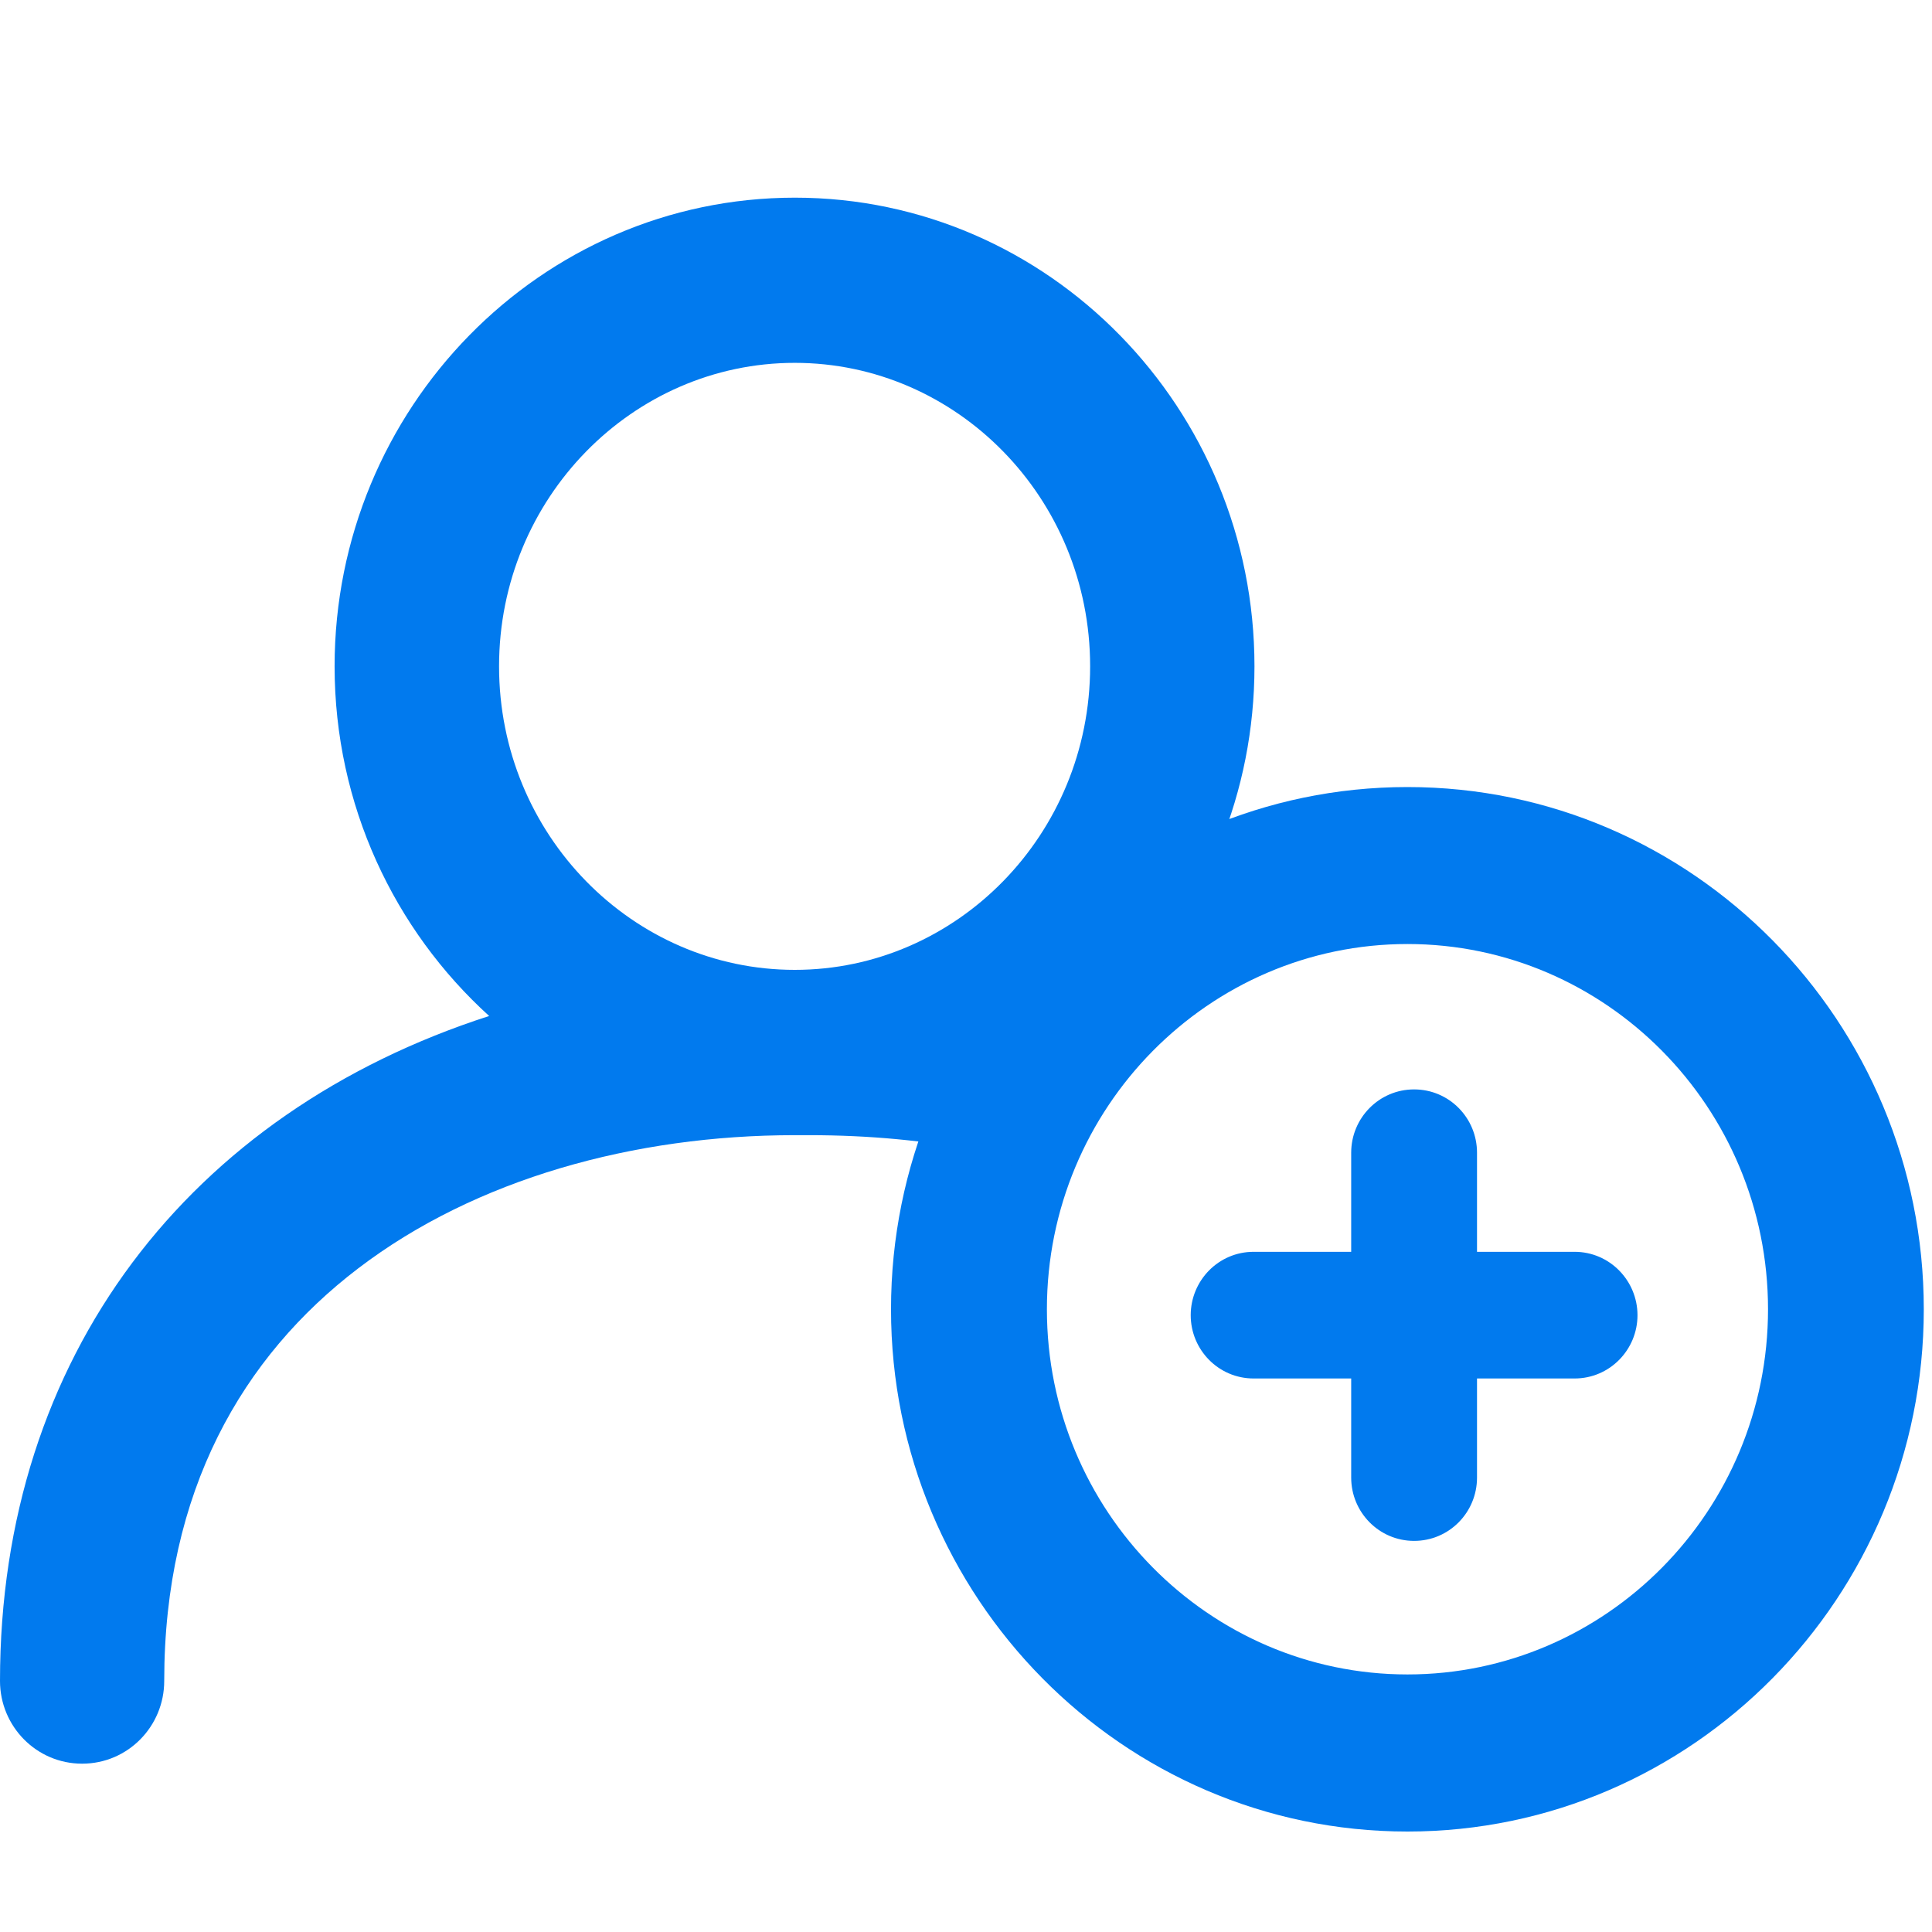
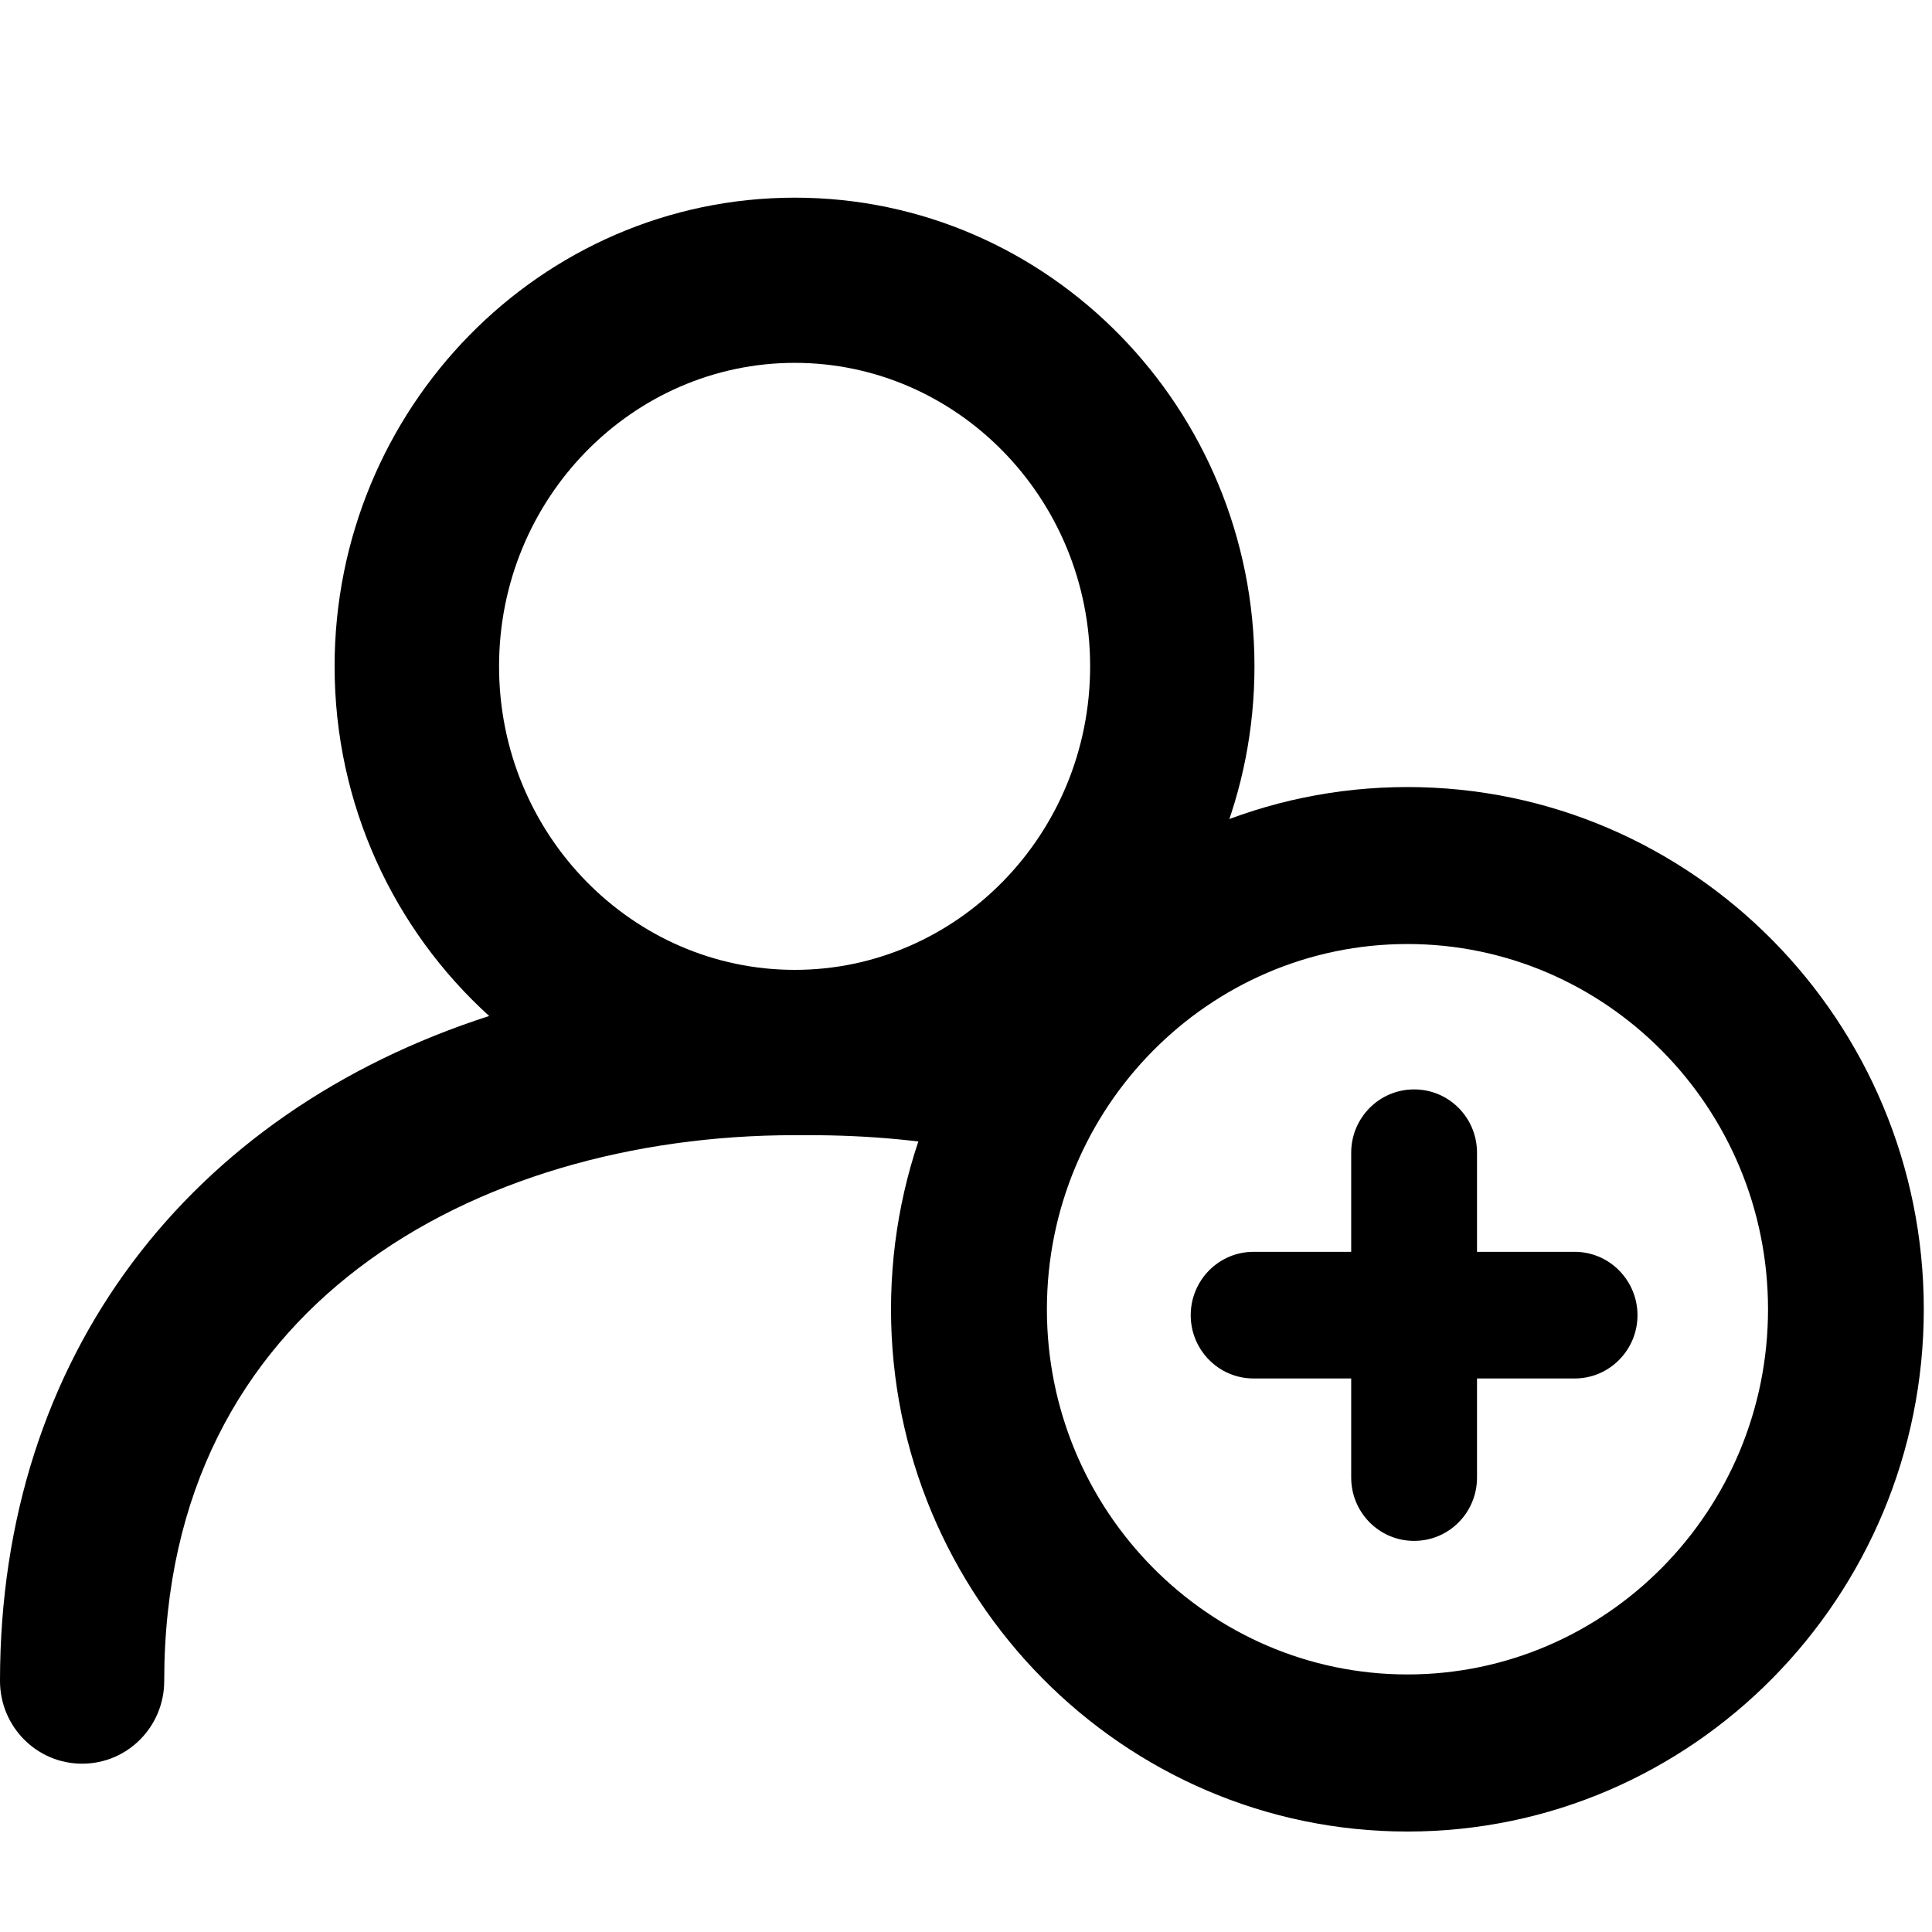
- <svg xmlns="http://www.w3.org/2000/svg" width="16" height="16" viewBox="0 0 16 16" fill="none">
-   <path fill-rule="evenodd" clip-rule="evenodd" d="M8.898 8.135C8.728 8.292 8.542 8.432 8.344 8.553C8.404 8.565 8.463 8.579 8.522 8.592C8.391 8.78 8.275 8.98 8.177 9.19C7.717 9.098 7.223 9.051 6.7 9.051H6.582C3.809 9.051 1.01 10.557 1.01 13.921C1.01 14.106 0.863 14.256 0.68 14.256C0.498 14.256 0.35 14.106 0.35 13.921C0.35 11.157 2.097 9.155 4.84 8.565C3.814 7.952 3.121 6.818 3.121 5.518C3.121 3.571 4.674 1.987 6.583 1.987C8.488 1.987 10.039 3.571 10.039 5.518C10.039 6.473 9.666 7.338 9.062 7.974C9.006 8.026 8.951 8.08 8.898 8.135ZM6.582 2.655C5.039 2.655 3.783 3.94 3.783 5.518C3.783 7.097 5.039 8.382 6.582 8.382C8.124 8.382 9.378 7.097 9.378 5.518C9.378 3.939 8.124 2.655 6.582 2.655Z" fill="#017AEE" />
-   <path fill-rule="evenodd" clip-rule="evenodd" d="M2.771 5.518C2.771 3.384 4.475 1.637 6.583 1.637C8.688 1.637 10.389 3.384 10.389 5.518C10.389 6.566 9.979 7.517 9.315 8.215L9.308 8.223L9.3 8.23C9.249 8.278 9.199 8.327 9.151 8.377L9.143 8.385L9.135 8.392C9.096 8.428 9.057 8.463 9.016 8.498L8.809 8.793C8.689 8.964 8.584 9.146 8.495 9.338L8.379 9.587L8.109 9.533C7.672 9.446 7.202 9.401 6.7 9.401H6.582C5.253 9.401 3.94 9.762 2.968 10.503C2.008 11.234 1.36 12.349 1.36 13.921C1.36 14.296 1.06 14.606 0.68 14.606C0.301 14.606 0 14.296 0 13.921C0 11.229 1.57 9.214 4.051 8.414C3.267 7.703 2.771 6.669 2.771 5.518ZM7.539 8.742L7.406 8.714L7.758 8.5C7.516 8.6 7.259 8.67 6.991 8.705C7.177 8.712 7.36 8.724 7.539 8.742ZM6.205 8.71C5.935 8.677 5.675 8.609 5.431 8.511L5.782 8.72L5.576 8.765C5.785 8.738 5.995 8.72 6.205 8.71ZM6.582 3.005C5.239 3.005 4.133 4.126 4.133 5.518C4.133 6.912 5.239 8.032 6.582 8.032C7.923 8.032 9.028 6.912 9.028 5.518C9.028 4.124 7.923 3.005 6.582 3.005Z" fill="#017AEE" />
-   <path d="M11.656 6.768C9.436 6.768 7.629 8.595 7.629 10.843C7.629 13.089 9.436 14.918 11.656 14.918C13.876 14.918 15.682 13.089 15.682 10.843C15.682 8.595 13.876 6.768 11.656 6.768ZM11.656 14.117C9.872 14.117 8.42 12.649 8.42 10.843C8.42 9.037 9.872 7.568 11.656 7.568C13.441 7.568 14.892 9.037 14.892 10.843C14.892 12.649 13.441 14.117 11.656 14.117Z" fill="#017AEE" />
-   <path d="M13.04 10.617H11.982V9.546C11.982 9.394 11.861 9.272 11.711 9.272C11.561 9.272 11.44 9.394 11.44 9.546V10.617H10.382C10.232 10.617 10.111 10.74 10.111 10.892C10.111 11.043 10.232 11.166 10.382 11.166H11.44V12.237C11.44 12.389 11.561 12.511 11.711 12.511C11.861 12.511 11.982 12.389 11.982 12.237V11.166H13.04C13.19 11.166 13.311 11.043 13.311 10.892C13.311 10.741 13.19 10.617 13.04 10.617Z" fill="#017AEE" />
-   <path fill-rule="evenodd" clip-rule="evenodd" d="M7.379 10.843C7.379 8.46 9.295 6.518 11.656 6.518C14.017 6.518 15.932 8.46 15.932 10.843C15.932 13.224 14.017 15.168 11.656 15.168C9.295 15.168 7.379 13.224 7.379 10.843ZM11.656 7.018C9.577 7.018 7.879 8.731 7.879 10.843C7.879 12.954 9.577 14.668 11.656 14.668C13.735 14.668 15.432 12.954 15.432 10.843C15.432 8.73 13.735 7.018 11.656 7.018ZM11.656 7.818C10.012 7.818 8.67 9.172 8.67 10.843C8.67 12.513 10.012 13.867 11.656 13.867C13.3 13.867 14.642 12.513 14.642 10.843C14.642 9.172 13.3 7.818 11.656 7.818ZM8.17 10.843C8.17 8.902 9.731 7.318 11.656 7.318C13.582 7.318 15.142 8.902 15.142 10.843C15.142 12.784 13.582 14.367 11.656 14.367C9.731 14.367 8.17 12.784 8.17 10.843ZM11.19 9.546C11.19 9.259 11.421 9.022 11.711 9.022C12.002 9.022 12.232 9.259 12.232 9.546V10.367H13.04C13.331 10.367 13.561 10.606 13.561 10.892C13.561 11.178 13.331 11.416 13.04 11.416H12.232V12.237C12.232 12.524 12.002 12.761 11.711 12.761C11.421 12.761 11.19 12.524 11.19 12.237V11.416H10.382C10.091 11.416 9.861 11.178 9.861 10.892C9.861 10.605 10.091 10.367 10.382 10.367H11.19V9.546ZM11.711 9.522C11.702 9.522 11.69 9.53 11.69 9.546V10.867H10.382C10.373 10.867 10.361 10.875 10.361 10.892C10.361 10.908 10.373 10.916 10.382 10.916H11.69V12.237C11.69 12.254 11.702 12.261 11.711 12.261C11.72 12.261 11.732 12.254 11.732 12.237V10.916H13.04C13.049 10.916 13.061 10.908 13.061 10.892C13.061 10.884 13.059 10.878 13.054 10.873C13.049 10.869 13.045 10.867 13.04 10.867H11.732V9.546C11.732 9.53 11.72 9.522 11.711 9.522Z" fill="#017AEE" />
+ <svg xmlns="http://www.w3.org/2000/svg" width="16" height="16" viewBox="0 0 16 16" fill="currentColor">
+   <path fill-rule="evenodd" clip-rule="evenodd" d="M8.898 8.135C8.728 8.292 8.542 8.432 8.344 8.553C8.404 8.565 8.463 8.579 8.522 8.592C8.391 8.78 8.275 8.98 8.177 9.19C7.717 9.098 7.223 9.051 6.7 9.051H6.582C3.809 9.051 1.01 10.557 1.01 13.921C1.01 14.106 0.863 14.256 0.68 14.256C0.498 14.256 0.35 14.106 0.35 13.921C0.35 11.157 2.097 9.155 4.84 8.565C3.814 7.952 3.121 6.818 3.121 5.518C3.121 3.571 4.674 1.987 6.583 1.987C8.488 1.987 10.039 3.571 10.039 5.518C10.039 6.473 9.666 7.338 9.062 7.974C9.006 8.026 8.951 8.08 8.898 8.135ZM6.582 2.655C5.039 2.655 3.783 3.94 3.783 5.518C3.783 7.097 5.039 8.382 6.582 8.382C8.124 8.382 9.378 7.097 9.378 5.518C9.378 3.939 8.124 2.655 6.582 2.655Z" />
+   <path fill-rule="evenodd" clip-rule="evenodd" d="M2.771 5.518C2.771 3.384 4.475 1.637 6.583 1.637C8.688 1.637 10.389 3.384 10.389 5.518C10.389 6.566 9.979 7.517 9.315 8.215L9.308 8.223L9.3 8.23C9.249 8.278 9.199 8.327 9.151 8.377L9.143 8.385L9.135 8.392C9.096 8.428 9.057 8.463 9.016 8.498L8.809 8.793C8.689 8.964 8.584 9.146 8.495 9.338L8.379 9.587L8.109 9.533C7.672 9.446 7.202 9.401 6.7 9.401H6.582C5.253 9.401 3.94 9.762 2.968 10.503C2.008 11.234 1.36 12.349 1.36 13.921C1.36 14.296 1.06 14.606 0.68 14.606C0.301 14.606 0 14.296 0 13.921C0 11.229 1.57 9.214 4.051 8.414C3.267 7.703 2.771 6.669 2.771 5.518ZM7.539 8.742L7.406 8.714L7.758 8.5C7.516 8.6 7.259 8.67 6.991 8.705C7.177 8.712 7.36 8.724 7.539 8.742ZM6.205 8.71C5.935 8.677 5.675 8.609 5.431 8.511L5.782 8.72L5.576 8.765C5.785 8.738 5.995 8.72 6.205 8.71ZM6.582 3.005C5.239 3.005 4.133 4.126 4.133 5.518C4.133 6.912 5.239 8.032 6.582 8.032C7.923 8.032 9.028 6.912 9.028 5.518C9.028 4.124 7.923 3.005 6.582 3.005Z" />
+   <path d="M11.656 6.768C9.436 6.768 7.629 8.595 7.629 10.843C7.629 13.089 9.436 14.918 11.656 14.918C13.876 14.918 15.682 13.089 15.682 10.843C15.682 8.595 13.876 6.768 11.656 6.768ZM11.656 14.117C9.872 14.117 8.42 12.649 8.42 10.843C8.42 9.037 9.872 7.568 11.656 7.568C13.441 7.568 14.892 9.037 14.892 10.843C14.892 12.649 13.441 14.117 11.656 14.117Z" />
+   <path d="M13.04 10.617H11.982V9.546C11.982 9.394 11.861 9.272 11.711 9.272C11.561 9.272 11.44 9.394 11.44 9.546V10.617H10.382C10.232 10.617 10.111 10.74 10.111 10.892C10.111 11.043 10.232 11.166 10.382 11.166H11.44V12.237C11.44 12.389 11.561 12.511 11.711 12.511C11.861 12.511 11.982 12.389 11.982 12.237V11.166H13.04C13.19 11.166 13.311 11.043 13.311 10.892C13.311 10.741 13.19 10.617 13.04 10.617Z" />
+   <path fill-rule="evenodd" clip-rule="evenodd" d="M7.379 10.843C7.379 8.46 9.295 6.518 11.656 6.518C14.017 6.518 15.932 8.46 15.932 10.843C15.932 13.224 14.017 15.168 11.656 15.168C9.295 15.168 7.379 13.224 7.379 10.843ZM11.656 7.018C9.577 7.018 7.879 8.731 7.879 10.843C7.879 12.954 9.577 14.668 11.656 14.668C13.735 14.668 15.432 12.954 15.432 10.843C15.432 8.73 13.735 7.018 11.656 7.018ZM11.656 7.818C10.012 7.818 8.67 9.172 8.67 10.843C8.67 12.513 10.012 13.867 11.656 13.867C13.3 13.867 14.642 12.513 14.642 10.843C14.642 9.172 13.3 7.818 11.656 7.818ZM8.17 10.843C8.17 8.902 9.731 7.318 11.656 7.318C13.582 7.318 15.142 8.902 15.142 10.843C15.142 12.784 13.582 14.367 11.656 14.367C9.731 14.367 8.17 12.784 8.17 10.843ZM11.19 9.546C11.19 9.259 11.421 9.022 11.711 9.022C12.002 9.022 12.232 9.259 12.232 9.546V10.367H13.04C13.331 10.367 13.561 10.606 13.561 10.892C13.561 11.178 13.331 11.416 13.04 11.416H12.232V12.237C12.232 12.524 12.002 12.761 11.711 12.761C11.421 12.761 11.19 12.524 11.19 12.237V11.416H10.382C10.091 11.416 9.861 11.178 9.861 10.892C9.861 10.605 10.091 10.367 10.382 10.367H11.19V9.546ZM11.711 9.522C11.702 9.522 11.69 9.53 11.69 9.546V10.867H10.382C10.373 10.867 10.361 10.875 10.361 10.892C10.361 10.908 10.373 10.916 10.382 10.916H11.69V12.237C11.69 12.254 11.702 12.261 11.711 12.261C11.72 12.261 11.732 12.254 11.732 12.237V10.916H13.04C13.049 10.916 13.061 10.908 13.061 10.892C13.061 10.884 13.059 10.878 13.054 10.873C13.049 10.869 13.045 10.867 13.04 10.867H11.732V9.546C11.732 9.53 11.72 9.522 11.711 9.522Z" />
</svg>
